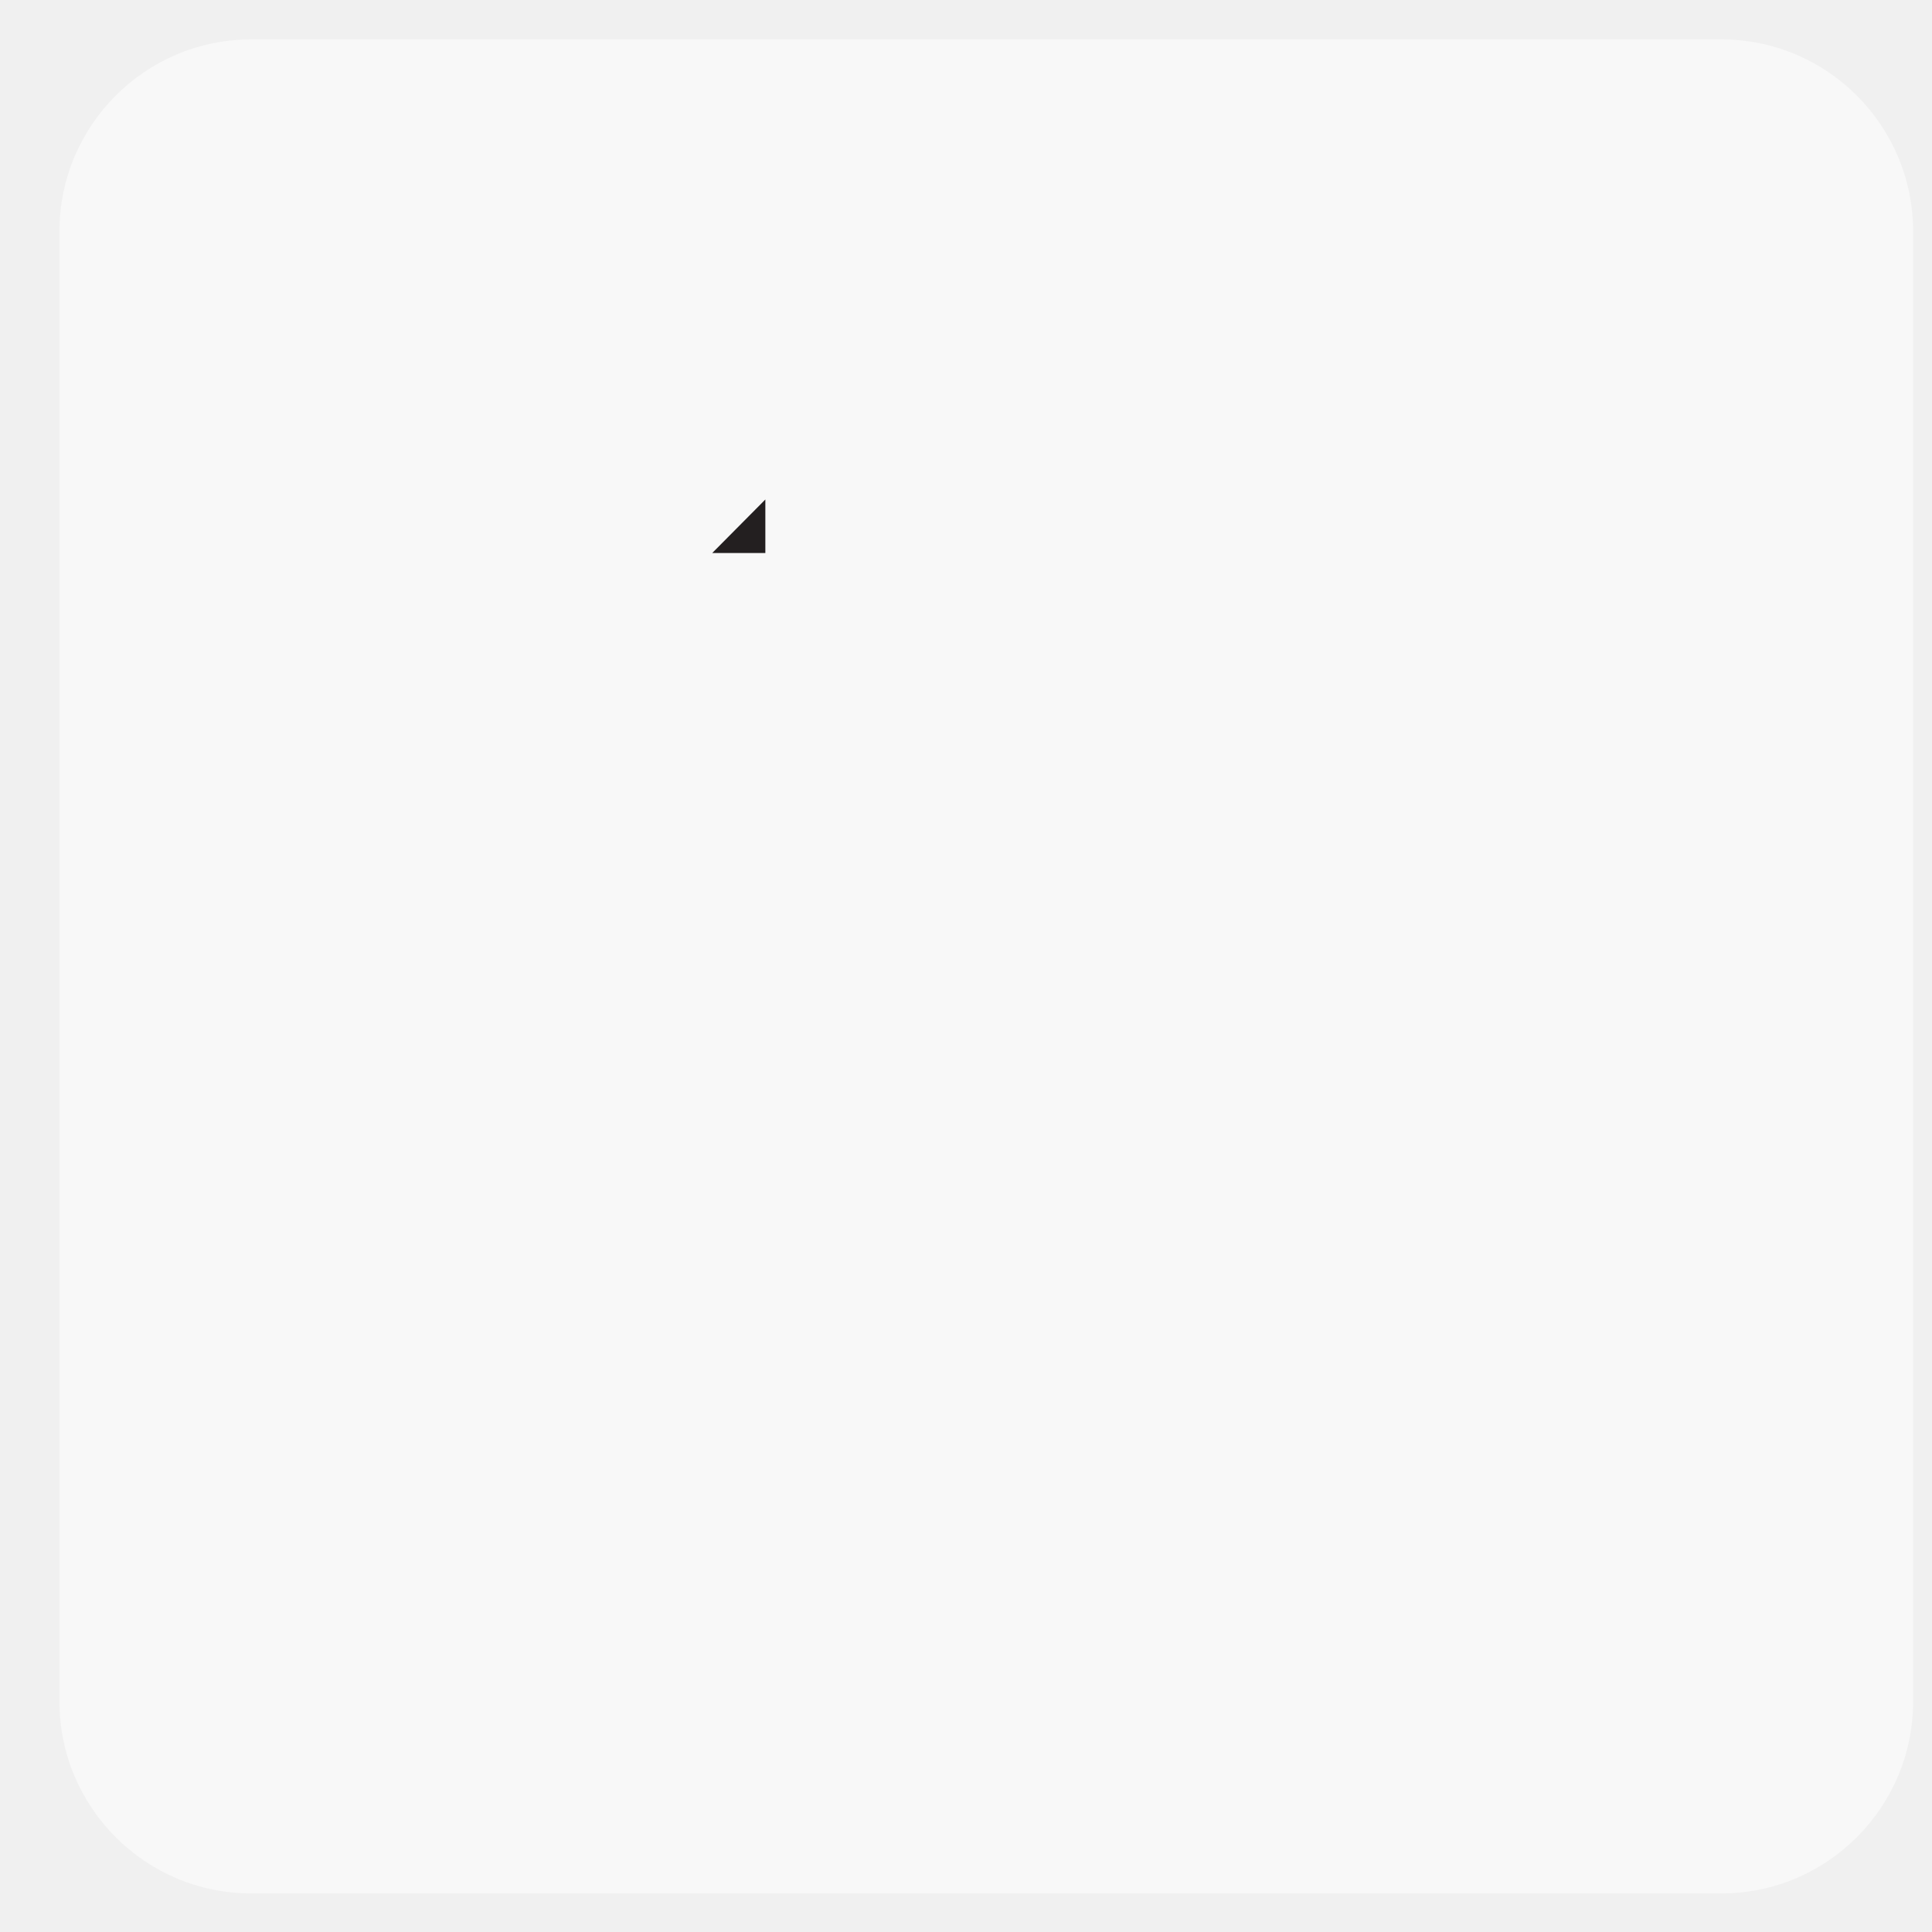
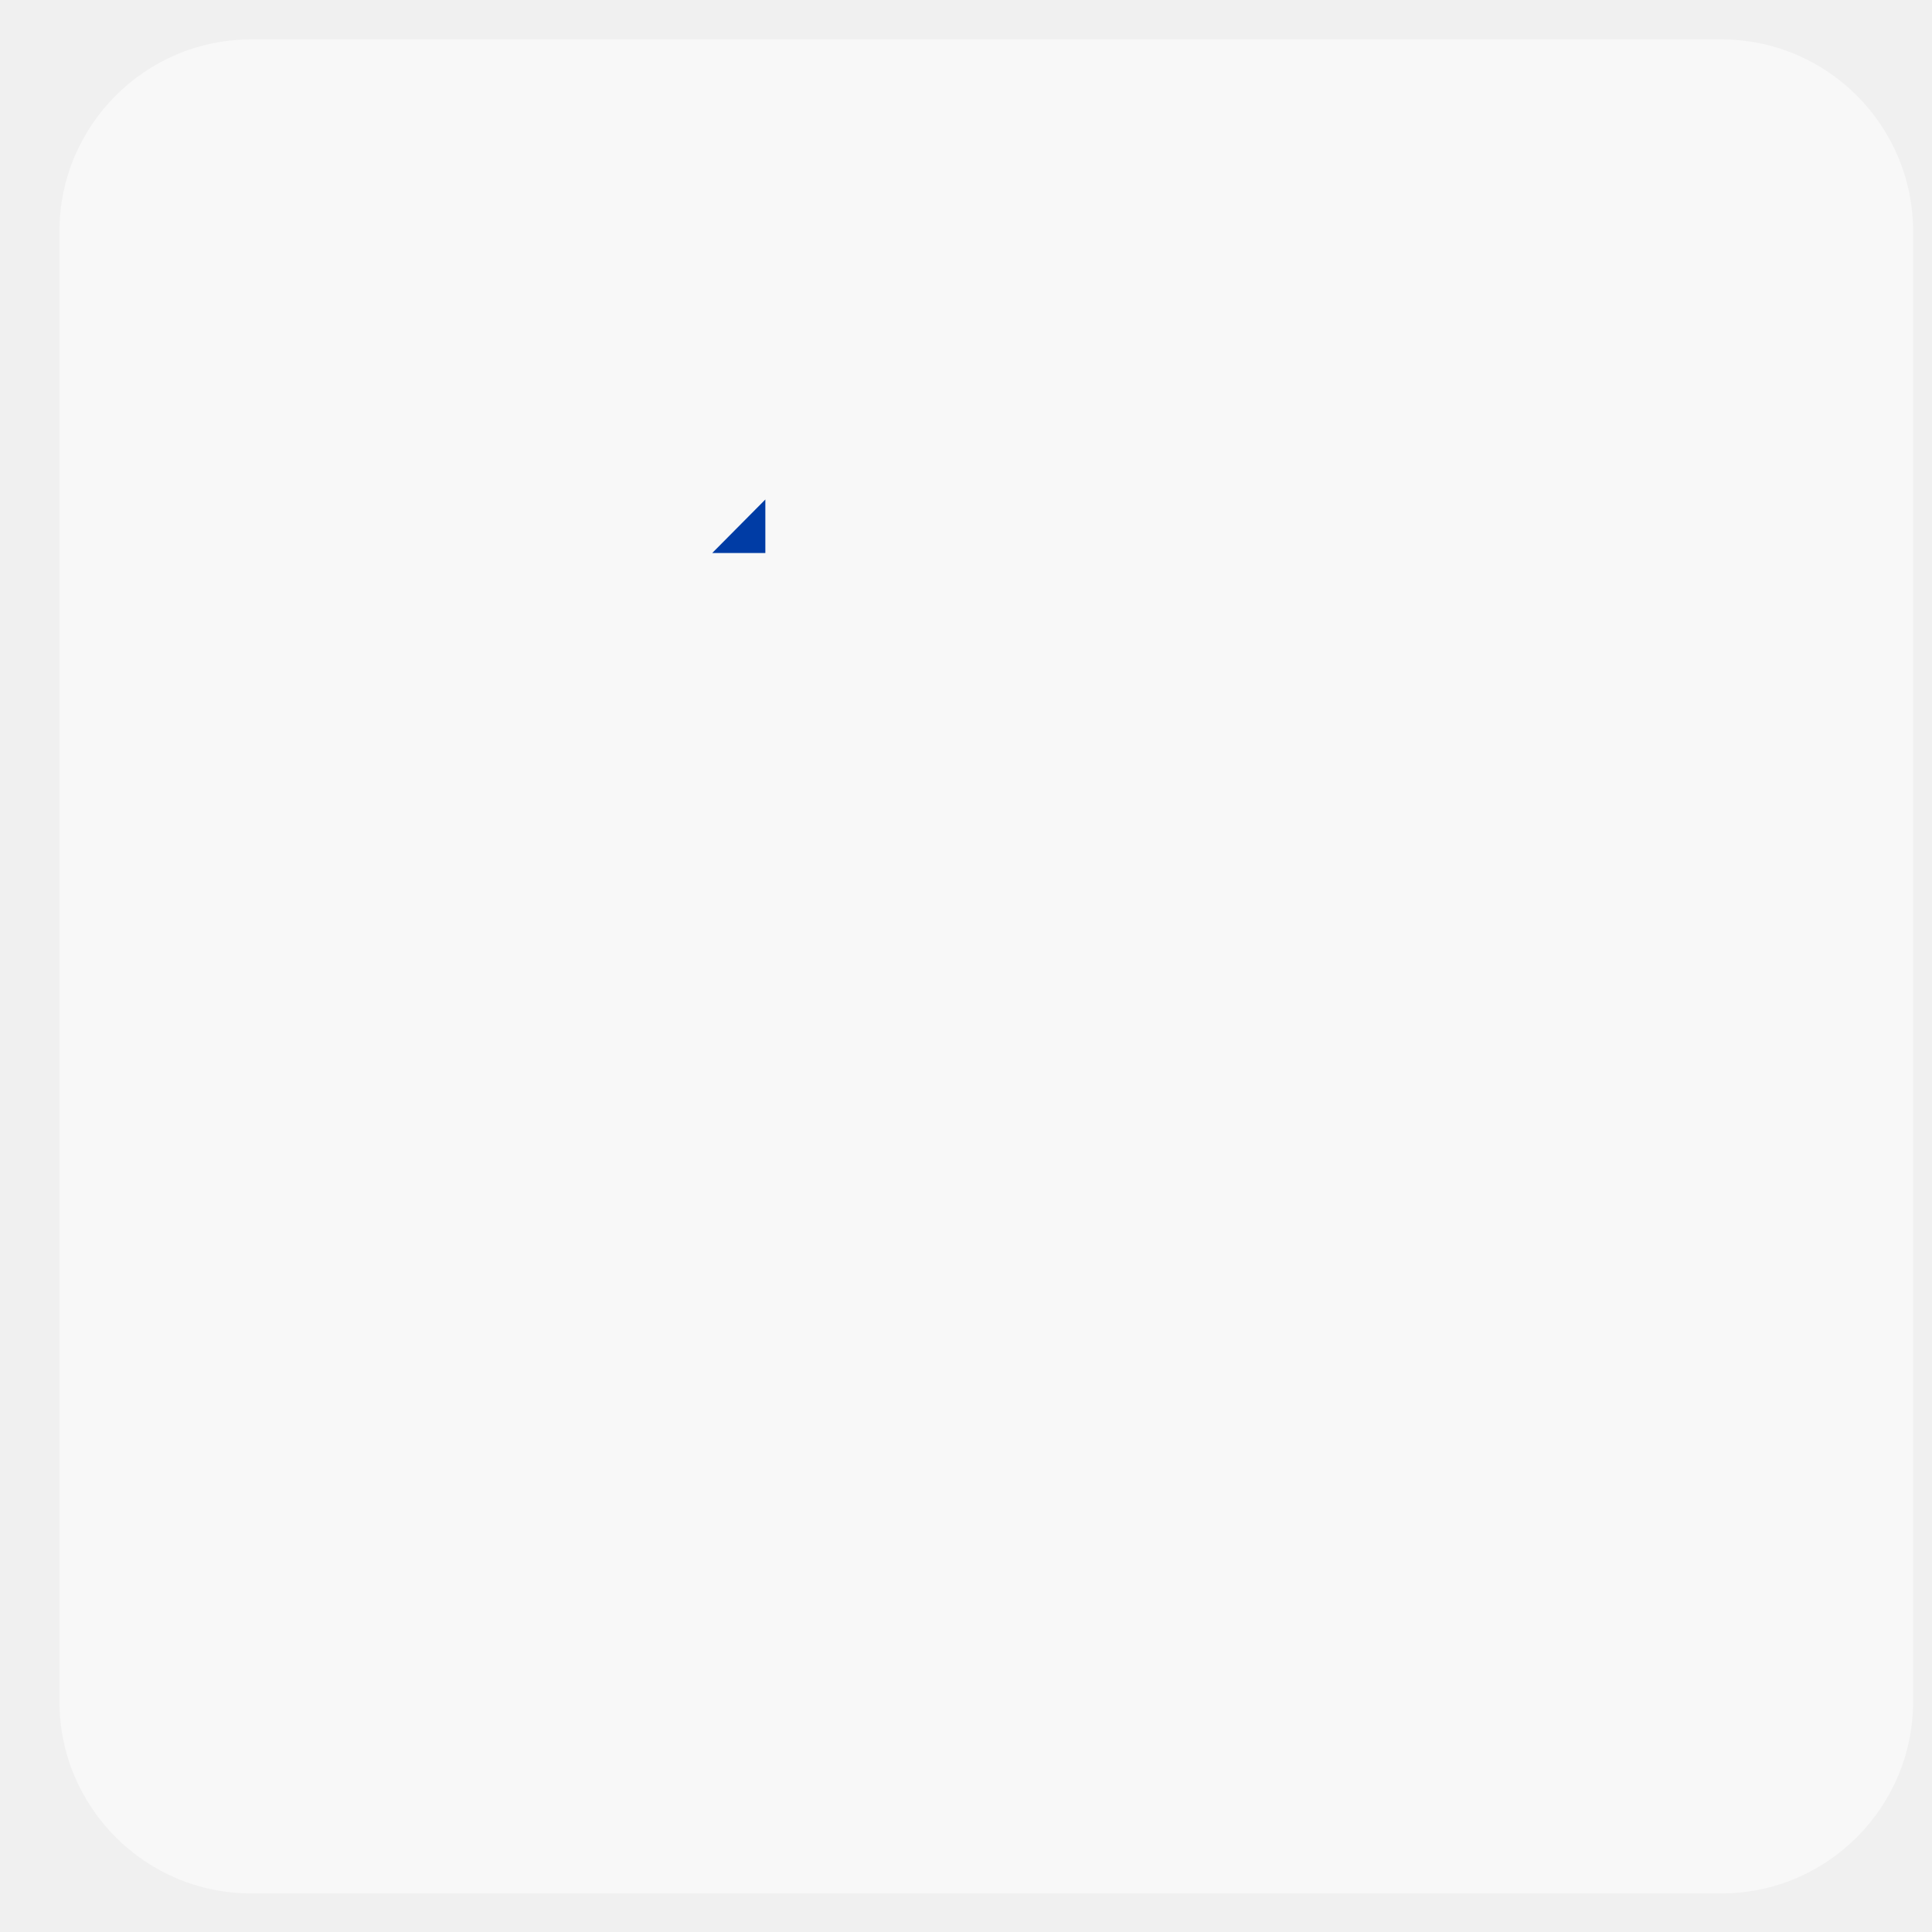
<svg xmlns="http://www.w3.org/2000/svg" xmlns:xlink="http://www.w3.org/1999/xlink" width="123.547" height="123.539" enable-background="new -0.258 -0.548 123.547 123.539" version="1.1" xml:space="preserve">
  <defs>
    <symbol height="540.58" id="svg_20" version="1.1" width="429.49">
      <g id="svg_14" transform="translate(983.2226,375.1986)">
-         <path d="m-839.32,-227.06l0,98.86l-72.72,87.54l-0.11,83.3c-7.92,3 -15.44,6.9 -22.34,11.57c-7.15,4.85 -13.67,10.54 -19.29,16.86c-2.57,2.95 -4.96,6 -7.14,9.19c-2.27,3.39 -4.37,6.87 -6.18,10.48c-1.03,2.04 -1.85,4.2 -2.44,6.4c-0.7,2.51 -1.11,5.1 -1.22,7.73c-1.11,8.94 1.69,17.97 7.83,25.05c6.55,7.54 16.27,12.26 26.79,12.93c5.51,0.4 11.03,0.36 16.49,-0.1c5.09,-0.43 10.13,-1.19 15.06,-2.33c9.37,-1.77 18.43,-4.61 26.98,-8.49c7.95,-3.6 15.4,-8.05 22.18,-13.27c3.26,-2.47 6.5,-4.95 9.72,-7.48c3,-2.33 5.99,-4.7 8.99,-7.11c3.86,-3.41 7.67,-6.86 11.37,-10.43c3.79,-3.59 7.48,-7.29 11.07,-11.03c6.07,-6.69 11.85,-13.59 17.3,-20.7c5.27,-6.91 10.24,-13.99 14.88,-21.26l12.49,26.11c-2.09,1.26 -4.14,2.5 -6.19,3.84c-1.93,1.25 -3.82,2.56 -5.71,3.88c-3.86,2.45 -7.56,5.15 -11.03,8.06c-3.23,2.73 -6.25,5.61 -9.1,8.7c-2.65,2.69 -5.03,5.6 -7.12,8.69c-2.45,3.56 -4.49,7.34 -6.11,11.25c-0.99,2.35 -1.77,4.72 -2.45,7.12c-0.66,2.46 -1.13,4.9 -1.49,7.37c-0.51,9 2.52,17.84 8.63,24.92c6.85,7.98 16.98,13.05 28.05,14.02c5.31,0.29 10.63,0.21 15.94,-0.21c5.13,-0.43 10.16,-1.19 15.16,-2.31c9.22,-2.4 18.22,-5.68 26.71,-9.74c8.16,-3.89 15.88,-8.48 23.08,-13.7c3.46,-2.12 6.82,-4.41 10.01,-6.87c2.87,-2.22 5.62,-4.6 8.27,-7.07c3.9,-3.64 7.73,-7.37 11.37,-11.18c3.63,-3.77 7.18,-7.67 10.57,-11.65c6.37,-6.44 12.33,-13.23 17.75,-20.35c5.36,-7.05 10.21,-14.38 14.54,-21.97c5.24,-7.12 10.99,-13.95 17.13,-20.45c7.06,-7.43 14.69,-14.45 22.8,-20.92l34.47,-23.76l-8.86,-10.25l-25.21,17.9c-9.14,5.85 -18.63,11.26 -28.44,16.11c-8.82,4.39 -17.88,8.34 -27.18,11.87c-7.51,2.29 -15.11,4.38 -22.75,6.28c-7.25,1.8 -14.58,3.42 -21.95,4.82c-5.43,0.36 -10.83,1.12 -16.11,2.26c-4.69,1.01 -9.29,2.35 -13.78,3.96l-23.15,-47.2l33.45,-24.15l-8.05,-9.64l-24.62,17.22c-0.55,0.46 -1.14,0.89 -1.77,1.32c-0.63,0.43 -1.26,0.83 -1.93,1.19l0.04,-223.96l37.74,34.58l-21.91,47.42c-4.92,10.71 0.63,23 12.37,27.46c11.52,4.35 24.77,-0.5 29.77,-10.93l33.68,-73.26l-81.33,-74.99c-2.6,-2.22 -5.71,-3.95 -9.06,-5.07c-4.34,-1.44 -9.02,-1.15 -13.56,-1.15l-67.58,-0.1c-3.82,0 -7.67,0.32 -11.33,1.47c-3.83,1.19 -7.39,3.09 -10.41,5.54l-63.81,76.39l-49.19,-0.04c-12.65,-0.25 -23.08,8.92 -23.36,20.46c-0.28,11.75 10.13,21.38 23.01,21.31l70.86,0l49.43,-58.31zm42.97,237.32c-7.25,2 -14.5,3.92 -21.82,5.64c-7.56,1.8 -15.2,3.44 -22.85,4.92c-2.79,0.4 -5.59,0.87 -8.34,1.4c-2.36,0.47 -4.74,1.01 -7.1,1.62l0,-48.82l56.91,-67.91l0,96.64l3.2,6.51zm168.39,27.25l-7.64,8.77c-1.97,2.02 -3.77,4.17 -5.4,6.44c-1.76,2.48 -3.31,5.06 -4.64,7.75c-5.16,7.31 -10.6,14.46 -16.3,21.39c-5.75,6.99 -11.79,13.75 -18.08,20.32c-3.58,4.42 -7.52,8.56 -11.86,12.37c-4.69,4.13 -9.73,7.88 -15.12,11.17l-71.42,-39.35c2.37,-1.62 4.78,-3.2 7.24,-4.68c2.14,-1.25 4.3,-2.47 6.51,-3.63l7.96,15.68c5.48,10.85 22.52,18.47 36.51,12.82c13.86,-5.59 20.2,-20.37 14.17,-33.1l-7.52,-15.65c3.55,-0.86 7.13,-1.68 10.72,-2.4c3.46,-0.72 6.97,-1.35 10.48,-1.94c2.72,-0.47 5.39,-0.97 8.05,-1.51c2.62,-0.46 5.18,-0.96 7.75,-1.47c6.53,-1.15 12.99,-2.59 19.36,-4.24c6.43,-1.66 12.73,-3.59 18.96,-5.75l10.27,-2.99zm-160.09,58.3l69.55,38.57c-7.05,4.36 -14.58,8.01 -22.49,10.9c-8.31,3.02 -16.94,5.21 -25.76,6.47c-3.23,0.24 -6.46,0.29 -9.69,0.11c-3.31,-0.19 -6.61,-0.63 -9.84,-1.26c-6.38,-1.8 -11.83,-5.65 -15.25,-10.87c-3.11,-4.7 -4.41,-10.27 -3.69,-15.74c0.3,-1.61 0.7,-3.23 1.25,-4.82c0.6,-1.69 1.3,-3.29 2.14,-4.89c1.72,-3.62 3.53,-7.24 6.08,-10.46c1.16,-1.43 2.49,-2.76 3.8,-4.09c1.26,-1.33 2.55,-2.63 3.9,-3.92zm-83.79,18.18c-7.17,4.38 -14.85,8.01 -22.88,10.81c-8.05,2.81 -16.43,4.79 -24.94,5.86c-3.23,0.29 -6.49,0.4 -9.72,0.29c-3.71,-0.14 -7.37,-0.54 -10.99,-1.18c-5.75,-1.69 -10.68,-5.22 -13.87,-9.89c-3.46,-5.07 -4.65,-11.19 -3.35,-17.04c0.29,-1.66 0.71,-3.31 1.31,-4.89c0.58,-1.55 1.29,-3.02 2.17,-4.46c1.44,-3.41 3.39,-6.68 5.74,-9.66c2.13,-2.72 4.57,-5.18 7.29,-7.41l69.24,37.57zm121.35,-452.78c0,19.77 -17.57,35.81 -39.23,35.81c-21.65,0 -39.23,-16.04 -39.23,-35.81c0,-19.77 17.58,-35.81 39.23,-35.81c21.66,0 39.23,16.04 39.23,35.81zm-37.56,366.46c-1.86,2.44 -3.7,4.85 -5.56,7.26c-1.73,2.36 -3.46,4.71 -5.2,7.01c-4.88,7.2 -10.12,14.19 -15.68,20.96c-5.72,6.97 -11.77,13.73 -18.16,20.2c-4.24,3.89 -8.57,7.7 -13.03,11.4c-4.65,3.85 -9.37,7.57 -14.21,11.22l-70.43,-38.8c2.91,-2.05 5.87,-4.02 8.94,-5.85c2.92,-1.77 5.91,-3.42 8.93,-4.97l0.08,7.33c0.12,12.16 13.67,25.24 27.77,25.21c15.13,0.04 27.41,-11.22 27.54,-25.01l0.15,-26.01c1.93,-0.36 3.86,-0.72 5.75,-1.11c1.9,-0.32 3.79,-0.65 5.63,-1.01c2.96,-0.39 5.88,-0.89 8.79,-1.47c2.65,-0.5 5.28,-1.12 7.91,-1.76c6.39,-1.36 12.76,-2.88 19.06,-4.58c6.3,-1.67 12.57,-3.52 18.76,-5.49l2.96,5.47z" fill="#231f20" fill-rule="evenodd" id="svg_15" />
+         <path d="m-839.32,-227.06l0,98.86l-72.72,87.54l-0.11,83.3c-7.92,3 -15.44,6.9 -22.34,11.57c-7.15,4.85 -13.67,10.54 -19.29,16.86c-2.57,2.95 -4.96,6 -7.14,9.19c-2.27,3.39 -4.37,6.87 -6.18,10.48c-1.03,2.04 -1.85,4.2 -2.44,6.4c-0.7,2.51 -1.11,5.1 -1.22,7.73c-1.11,8.94 1.69,17.97 7.83,25.05c6.55,7.54 16.27,12.26 26.79,12.93c5.51,0.4 11.03,0.36 16.49,-0.1c5.09,-0.43 10.13,-1.19 15.06,-2.33c9.37,-1.77 18.43,-4.61 26.98,-8.49c7.95,-3.6 15.4,-8.05 22.18,-13.27c3.26,-2.47 6.5,-4.95 9.72,-7.48c3,-2.33 5.99,-4.7 8.99,-7.11c3.86,-3.41 7.67,-6.86 11.37,-10.43c3.79,-3.59 7.48,-7.29 11.07,-11.03c6.07,-6.69 11.85,-13.59 17.3,-20.7c5.27,-6.91 10.24,-13.99 14.88,-21.26l12.49,26.11c-2.09,1.26 -4.14,2.5 -6.19,3.84c-1.93,1.25 -3.82,2.56 -5.71,3.88c-3.86,2.45 -7.56,5.15 -11.03,8.06c-3.23,2.73 -6.25,5.61 -9.1,8.7c-2.65,2.69 -5.03,5.6 -7.12,8.69c-2.45,3.56 -4.49,7.34 -6.11,11.25c-0.99,2.35 -1.77,4.72 -2.45,7.12c-0.66,2.46 -1.13,4.9 -1.49,7.37c-0.51,9 2.52,17.84 8.63,24.92c6.85,7.98 16.98,13.05 28.05,14.02c5.31,0.29 10.63,0.21 15.94,-0.21c5.13,-0.43 10.16,-1.19 15.16,-2.31c9.22,-2.4 18.22,-5.68 26.71,-9.74c8.16,-3.89 15.88,-8.48 23.08,-13.7c3.46,-2.12 6.82,-4.41 10.01,-6.87c2.87,-2.22 5.62,-4.6 8.27,-7.07c3.9,-3.64 7.73,-7.37 11.37,-11.18c3.63,-3.77 7.18,-7.67 10.57,-11.65c6.37,-6.44 12.33,-13.23 17.75,-20.35c5.36,-7.05 10.21,-14.38 14.54,-21.97c5.24,-7.12 10.99,-13.95 17.13,-20.45c7.06,-7.43 14.69,-14.45 22.8,-20.92l34.47,-23.76l-8.86,-10.25l-25.21,17.9c-9.14,5.85 -18.63,11.26 -28.44,16.11c-8.82,4.39 -17.88,8.34 -27.18,11.87c-7.51,2.29 -15.11,4.38 -22.75,6.28c-7.25,1.8 -14.58,3.42 -21.95,4.82c-5.43,0.36 -10.83,1.12 -16.11,2.26c-4.69,1.01 -9.29,2.35 -13.78,3.96l-23.15,-47.2l33.45,-24.15l-8.05,-9.64l-24.62,17.22c-0.55,0.46 -1.14,0.89 -1.77,1.32c-0.63,0.43 -1.26,0.83 -1.93,1.19l0.04,-223.96l37.74,34.58l-21.91,47.42c-4.92,10.71 0.63,23 12.37,27.46c11.52,4.35 24.77,-0.5 29.77,-10.93l33.68,-73.26l-81.33,-74.99c-2.6,-2.22 -5.71,-3.95 -9.06,-5.07c-4.34,-1.44 -9.02,-1.15 -13.56,-1.15l-67.58,-0.1c-3.82,0 -7.67,0.32 -11.33,1.47c-3.83,1.19 -7.39,3.09 -10.41,5.54l-63.81,76.39l-49.19,-0.04c-12.65,-0.25 -23.08,8.92 -23.36,20.46c-0.28,11.75 10.13,21.38 23.01,21.31l70.86,0l49.43,-58.31zm42.97,237.32c-7.25,2 -14.5,3.92 -21.82,5.64c-7.56,1.8 -15.2,3.44 -22.85,4.92c-2.79,0.4 -5.59,0.87 -8.34,1.4c-2.36,0.47 -4.74,1.01 -7.1,1.62l0,-48.82l56.91,-67.91l0,96.64l3.2,6.51zm168.39,27.25l-7.64,8.77c-1.97,2.02 -3.77,4.17 -5.4,6.44c-1.76,2.48 -3.31,5.06 -4.64,7.75c-5.16,7.31 -10.6,14.46 -16.3,21.39c-5.75,6.99 -11.79,13.75 -18.08,20.32c-3.58,4.42 -7.52,8.56 -11.86,12.37c-4.69,4.13 -9.73,7.88 -15.12,11.17l-71.42,-39.35c2.37,-1.62 4.78,-3.2 7.24,-4.68c2.14,-1.25 4.3,-2.47 6.51,-3.63l7.96,15.68c5.48,10.85 22.52,18.47 36.51,12.82c13.86,-5.59 20.2,-20.37 14.17,-33.1l-7.52,-15.65c3.55,-0.86 7.13,-1.68 10.72,-2.4c3.46,-0.72 6.97,-1.35 10.48,-1.94c2.72,-0.47 5.39,-0.97 8.05,-1.51c2.62,-0.46 5.18,-0.96 7.75,-1.47c6.53,-1.15 12.99,-2.59 19.36,-4.24c6.43,-1.66 12.73,-3.59 18.96,-5.75l10.27,-2.99zm-160.09,58.3l69.55,38.57c-7.05,4.36 -14.58,8.01 -22.49,10.9c-8.31,3.02 -16.94,5.21 -25.76,6.47c-3.23,0.24 -6.46,0.29 -9.69,0.11c-3.31,-0.19 -6.61,-0.63 -9.84,-1.26c-6.38,-1.8 -11.83,-5.65 -15.25,-10.87c-3.11,-4.7 -4.41,-10.27 -3.69,-15.74c0.3,-1.61 0.7,-3.23 1.25,-4.82c0.6,-1.69 1.3,-3.29 2.14,-4.89c1.72,-3.62 3.53,-7.24 6.08,-10.46c1.16,-1.43 2.49,-2.76 3.8,-4.09c1.26,-1.33 2.55,-2.63 3.9,-3.92zm-83.79,18.18c-7.17,4.38 -14.85,8.01 -22.88,10.81c-8.05,2.81 -16.43,4.79 -24.94,5.86c-3.23,0.29 -6.49,0.4 -9.72,0.29c-3.71,-0.14 -7.37,-0.54 -10.99,-1.18c-5.75,-1.69 -10.68,-5.22 -13.87,-9.89c-3.46,-5.07 -4.65,-11.19 -3.35,-17.04c0.29,-1.66 0.71,-3.31 1.31,-4.89c0.58,-1.55 1.29,-3.02 2.17,-4.46c1.44,-3.41 3.39,-6.68 5.74,-9.66c2.13,-2.72 4.57,-5.18 7.29,-7.41l69.24,37.57zm121.35,-452.78c0,19.77 -17.57,35.81 -39.23,35.81c-21.65,0 -39.23,-16.04 -39.23,-35.81c0,-19.77 17.58,-35.81 39.23,-35.81c21.66,0 39.23,16.04 39.23,35.81zm-37.56,366.46c-1.86,2.44 -3.7,4.85 -5.56,7.26c-1.73,2.36 -3.46,4.71 -5.2,7.01c-4.88,7.2 -10.12,14.19 -15.68,20.96c-5.72,6.97 -11.77,13.73 -18.16,20.2c-4.24,3.89 -8.57,7.7 -13.03,11.4c-4.65,3.85 -9.37,7.57 -14.21,11.22l-70.43,-38.8c2.91,-2.05 5.87,-4.02 8.94,-5.85c2.92,-1.77 5.91,-3.42 8.93,-4.97l0.08,7.33c0.12,12.16 13.67,25.24 27.77,25.21c15.13,0.04 27.41,-11.22 27.54,-25.01l0.15,-26.01c1.93,-0.36 3.86,-0.72 5.75,-1.11c1.9,-0.32 3.79,-0.65 5.63,-1.01c2.96,-0.39 5.88,-0.89 8.79,-1.47c2.65,-0.5 5.28,-1.12 7.91,-1.76c6.39,-1.36 12.76,-2.88 19.06,-4.58c6.3,-1.67 12.57,-3.52 18.76,-5.49l2.96,5.47z" fill="#003ca5" fill-rule="evenodd" id="svg_15" />
      </g>
    </symbol>
  </defs>
  <g class="layer">
    <path d="m110.09,123.58c8.15,0 14.76,-6.62 14.76,-14.77l0,-94.02c0,-8.16 -6.61,-14.77 -14.76,-14.77l-94.03,0c-8.15,0 -14.76,6.61 -14.76,14.77l0,94.02c0,8.15 6.61,14.77 14.76,14.77l94.03,0z" fill="transparent" id="svg_2" />
    <path d="m16.05,2.52c-6.75,0 -12.25,5.5 -12.25,12.27l0,94.02c0,6.77 5.5,12.27 12.25,12.27l94.04,0c6.75,0 12.25,-5.5 12.25,-12.27l0,-94.02c0,-6.77 -5.5,-12.27 -12.25,-12.27l-94.04,0z" fill="#FFFFFF" fill-opacity="50%" id="svg_3" transform="matrix(1 0 0 1 0 0)" />
    <use id="svg_21" transform="matrix(0.212349 0 0 0.178716 16.7063 10.2847)" x="28.26" xlink:href="#svg_20" y="16.79" />
  </g>
</svg>
